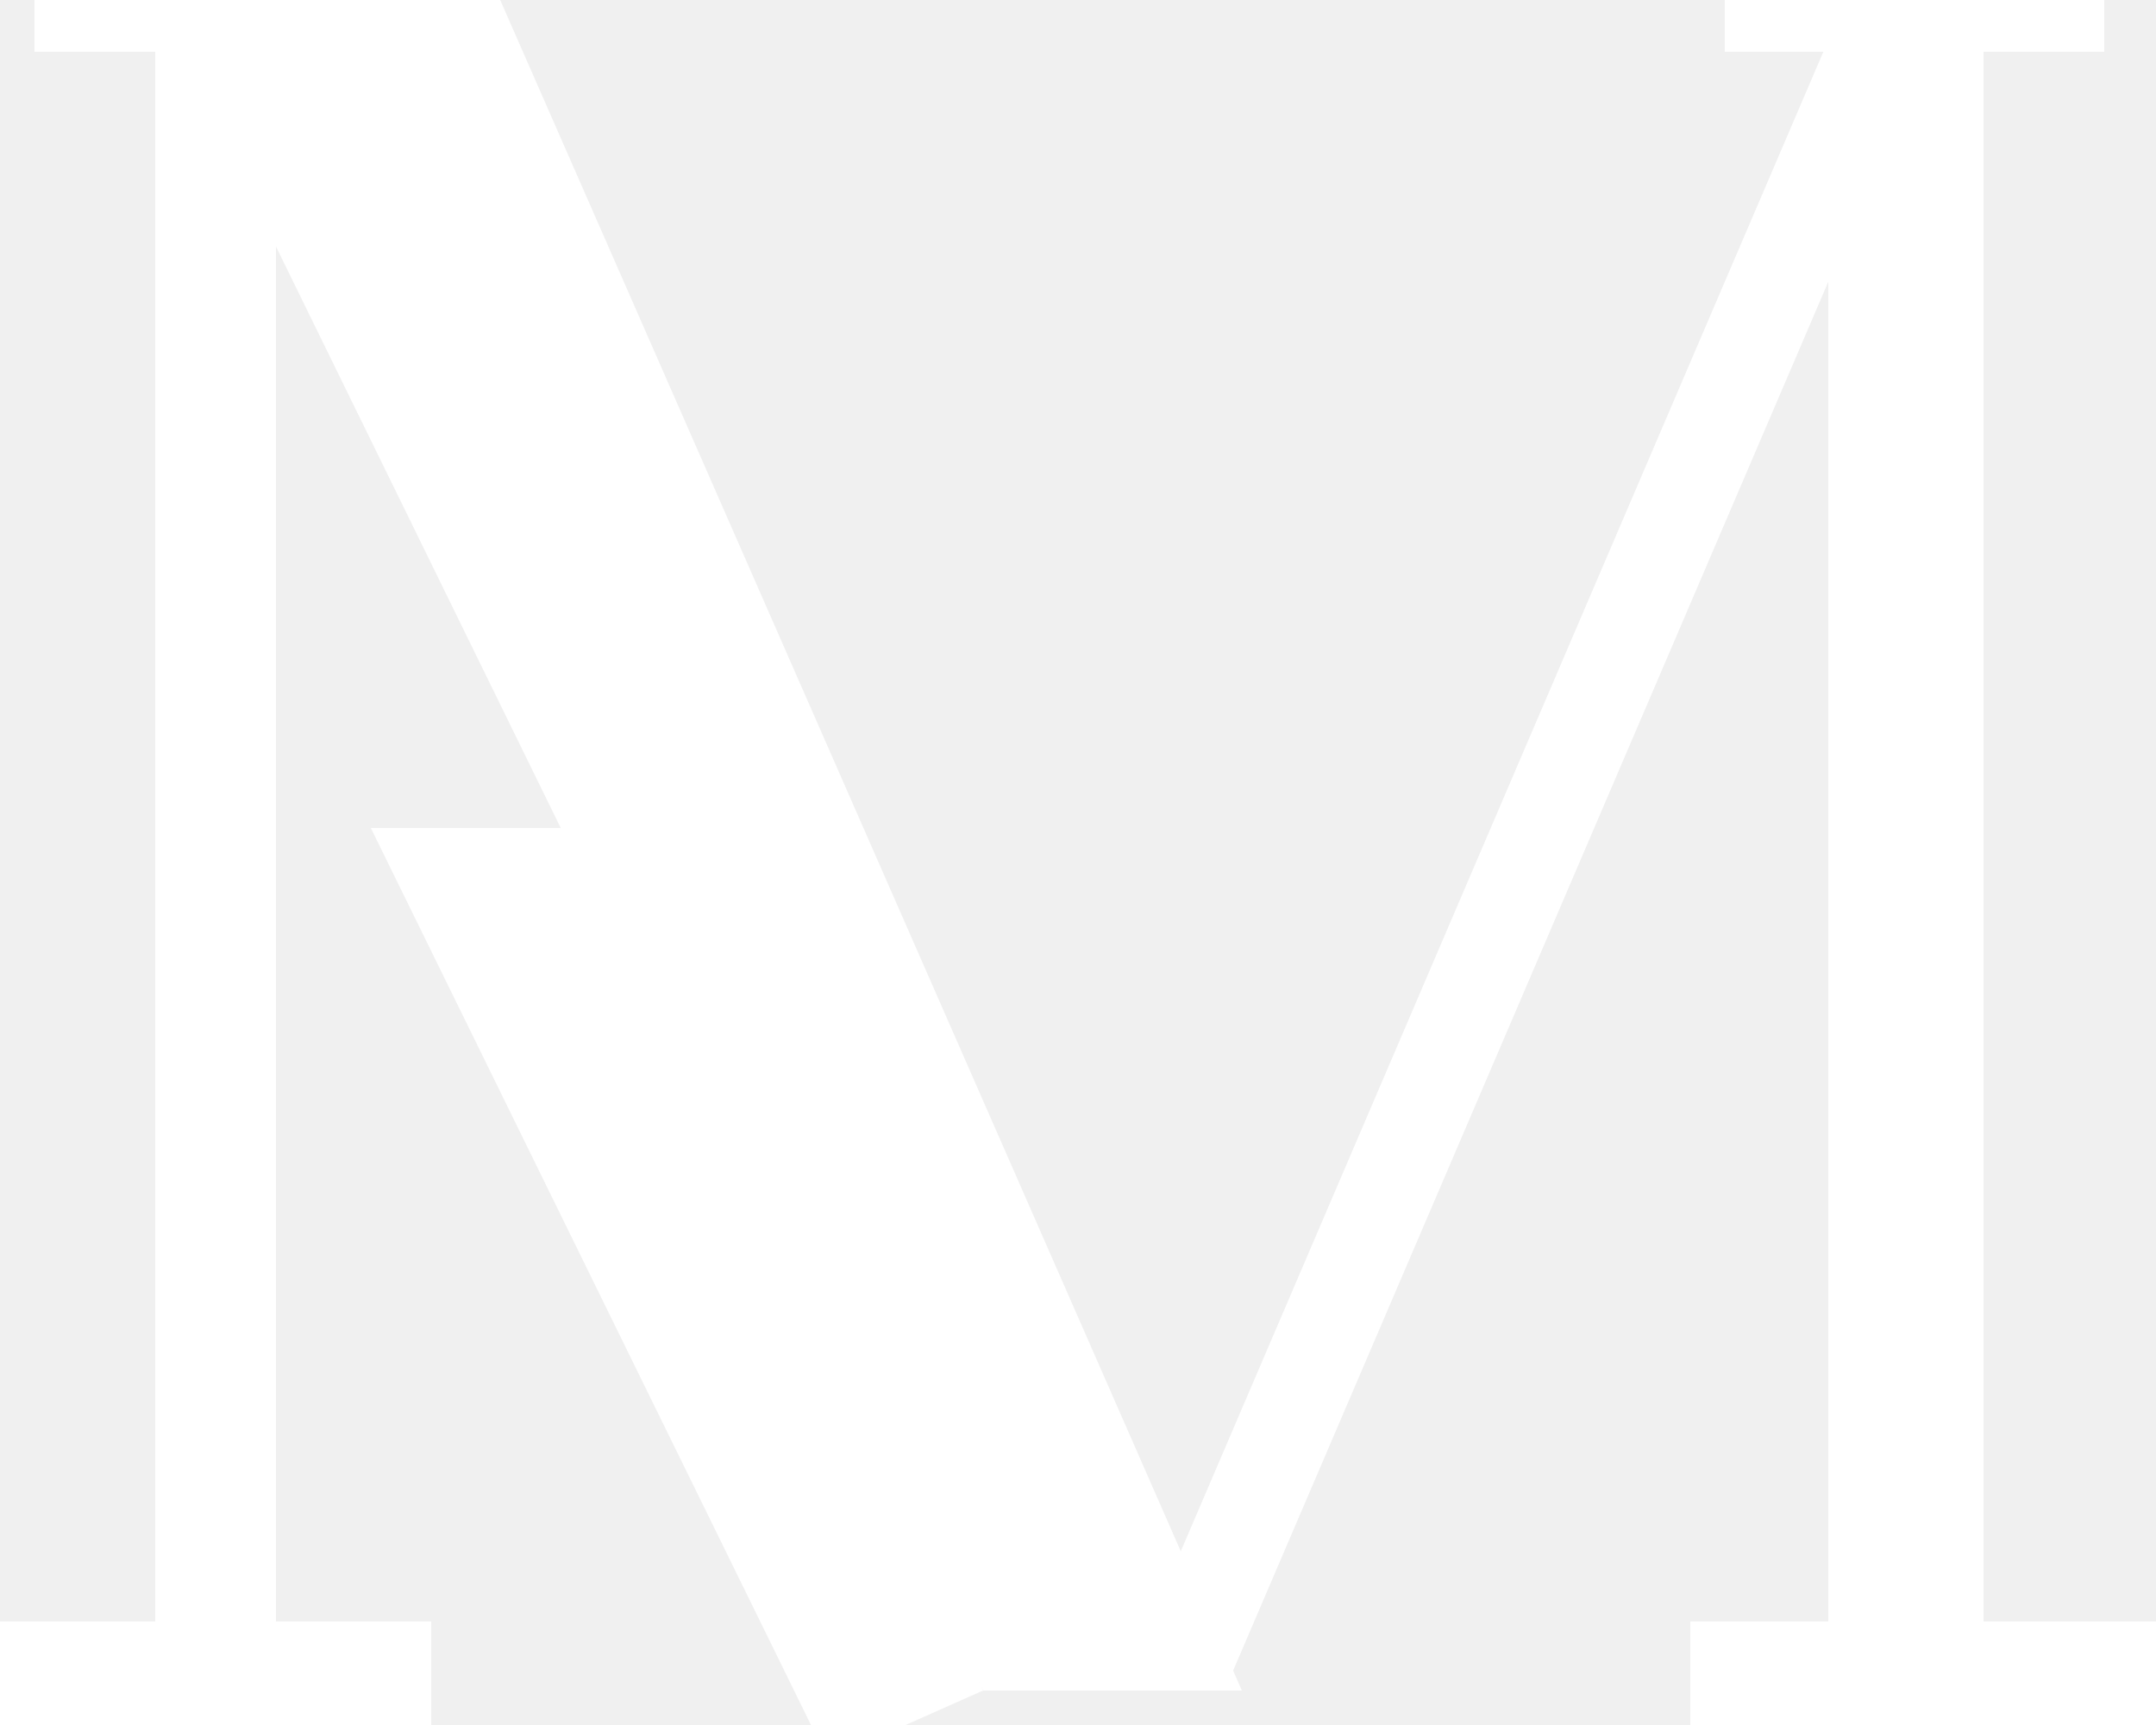
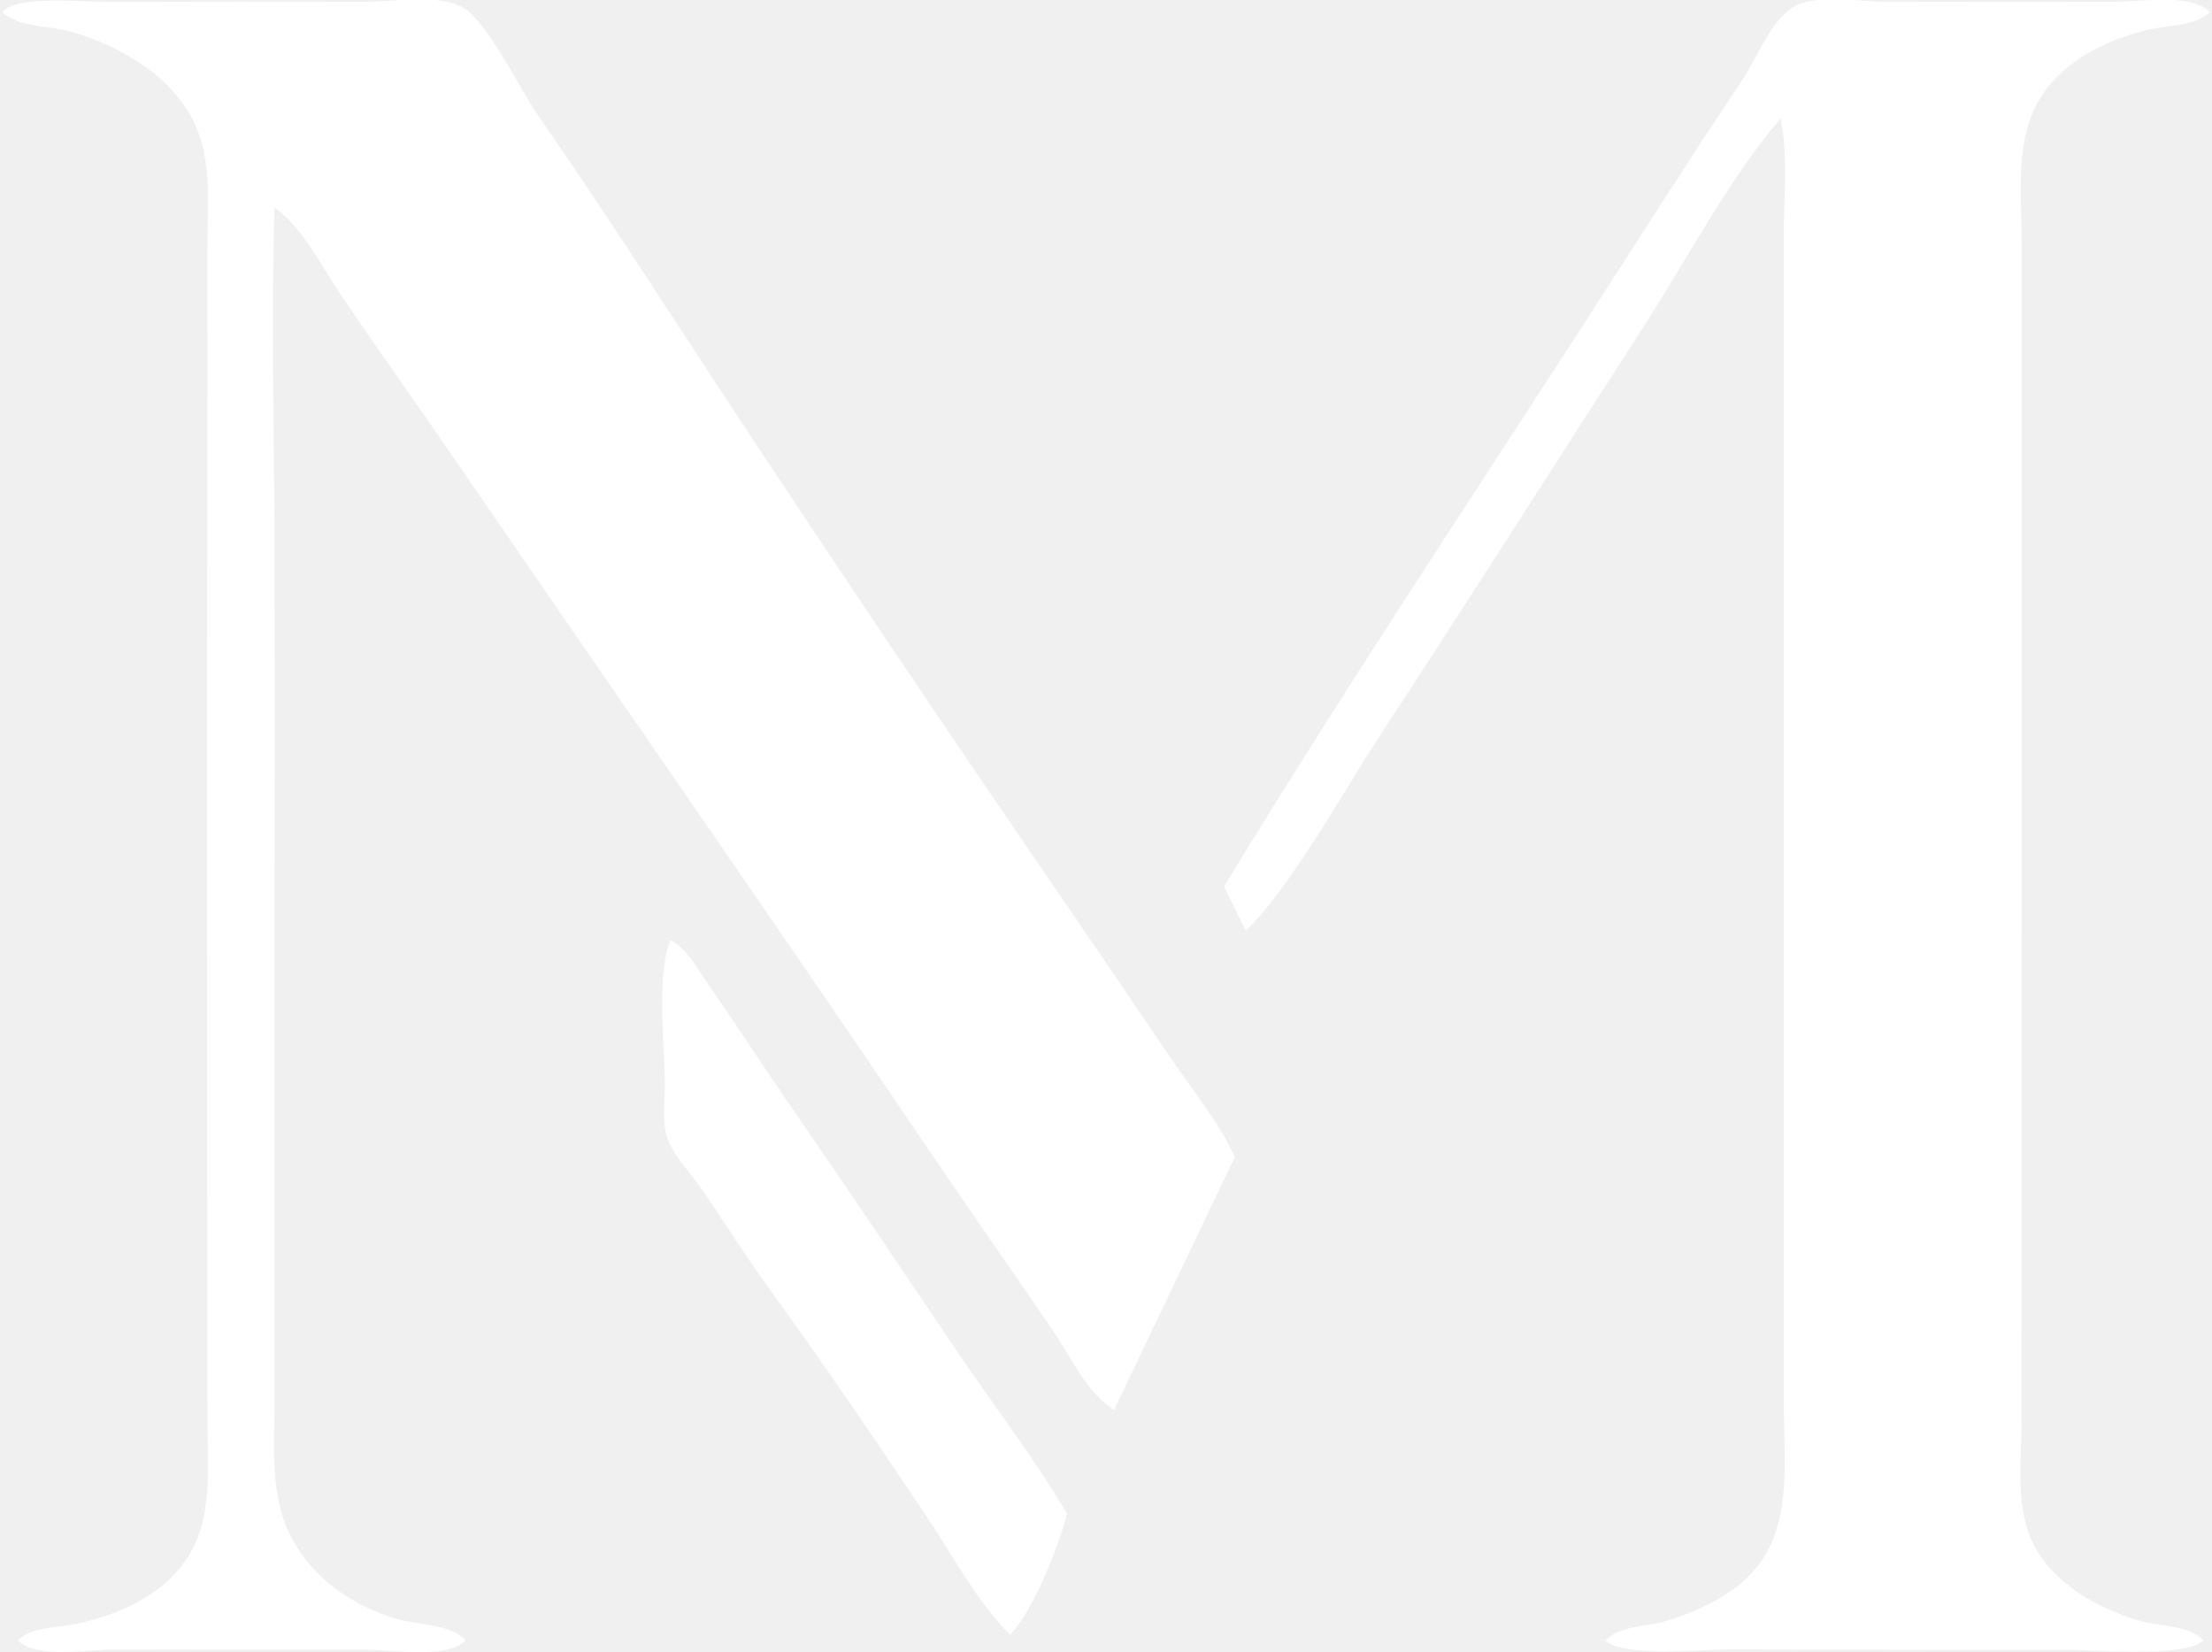
- <svg xmlns="http://www.w3.org/2000/svg" viewBox="0 0 250 200" width="250" height="200" role="img" aria-label="Mmako Inc. monogram">
-   <path d="M 43 96 L 71 96 L 114 196 L 96 204 Z" fill="#FFFFFF" />
-   <g fill="#FFFFFF">
-     <path d="M 18 0 L 32 0 L 32 194 L 18 194 Z" />
-     <path d="M 4 0 L 46 0 L 46 6 L 4 6 Z" />
-     <path d="M 0 188 L 50 188 L 50 200 L 0 200 Z" />
-     <path d="M 18 0 L 58 0 L 144 196 L 114 196 Z" />
-     <path d="M 214 0 L 226 0 L 142 196 L 130 196 Z" />
-     <path d="M 212 0 L 230 0 L 230 194 L 212 194 Z" />
-     <path d="M 200 0 L 244 0 L 244 6 L 200 6 Z" />
-     <path d="M 196 188 L 250 188 L 250 200 L 196 200 Z" />
-   </g>
+ <svg xmlns="http://www.w3.org/2000/svg" viewBox="334.300 304.297 358.500 268.425" width="359" height="268" role="img" aria-label="Mmako Inc. monogram">
+   <path d="M534.35 492.36C527.83 506.01 521.32 519.66 514.81 533.3C510.49 530.51 507.88 524.7 504.97 520.43C498.16 510.43 491.19 500.52 484.4 490.49C459.89 454.29 434.89 418.42 410.18 382.35C403.34 372.38 396.33 362.51 389.52 352.52C386.35 347.87 382.95 340.89 378.27 337.83C377.7 356.26 378.22 374.8 378.26 393.23C378.34 425.96 378.22 458.7 378.25 491.43C378.27 504.83 378.27 518.23 378.27 531.64C378.27 539.25 377.37 547.58 381.14 554.51C384.68 561.02 390.99 565.38 398 567.5C401.48 568.56 406.83 568.37 409.29 570.92C406.31 573.89 397.48 572.29 393.23 572.31C379.52 572.37 365.8 572.26 352.09 572.31C347.82 572.32 339.88 573.77 336.82 570.92C339.25 568.8 343.18 569.04 346.38 568.34C354.46 566.57 362.78 562.51 365.98 554.37C368.29 548.45 367.6 541.6 367.6 535.38C367.59 524.16 367.58 512.94 367.58 501.71C367.58 462.12 367.54 422.54 367.59 382.95C367.61 370.17 367.6 357.39 367.59 344.61C367.58 337.92 368.45 330.44 365.47 324.22C361.78 316.53 353.47 311.74 345.58 309.39C342.1 308.36 336.97 308.66 334.3 306.26C336.53 303.66 347.29 304.74 351.15 304.73C365.18 304.69 379.21 304.68 393.23 304.71C397.69 304.73 406.08 303.18 409.73 306.15C413.6 309.31 418.25 318.99 421.37 323.48C431.89 338.64 441.82 354.2 451.97 369.61C469.75 396.59 487.81 423.46 506.1 450.1C512.19 458.98 518.23 467.89 524.28 476.8C527.75 481.89 531.75 486.75 534.35 492.36Z M692.8 306.26C690.44 308.48 685.93 308.26 682.64 309.07C674.68 311.04 666.46 315.52 663.62 323.72C661.44 330 662.28 337.13 662.27 343.67C662.26 355.2 662.27 366.74 662.27 378.27C662.27 417.55 662.27 456.83 662.26 496.1C662.25 509.19 662.25 522.29 662.25 535.38C662.25 541.95 661.14 549.6 664.34 555.63C667.67 561.92 674.65 565.75 681.22 567.79C684.53 568.82 689.44 568.5 691.73 570.92C688.96 573.6 674.64 572.34 670.04 572.35C651.65 572.37 633.26 572.31 614.87 572.28C610.35 572.28 597.72 573.57 594.93 570.92C597.43 568.57 601.4 568.91 604.7 567.89C611.38 565.82 618.44 562.35 621.59 555.69C624.91 548.67 623.85 540.11 623.86 532.57C623.87 518.55 623.85 504.52 623.85 490.49C623.85 453.08 623.82 415.68 623.85 378.27C623.86 366.43 623.86 354.58 623.85 342.74C623.84 336.39 624.61 329.49 623.28 323.31C615.22 332.44 607.64 346.78 600.87 357.27C586.54 379.43 572.44 401.75 557.97 423.8C551.99 432.9 543.72 448.13 536.31 455.37C535.17 453.05 534.02 450.73 532.88 448.41C553.78 414.07 576.21 380.64 597.92 346.8C604.24 336.95 610.59 327.1 617.08 317.35C619.34 313.94 621.65 308.06 625.06 305.72C628.58 303.3 635.98 304.7 640.12 304.7C652.59 304.73 665.05 304.72 677.52 304.71C681.82 304.71 689.81 303.33 692.8 306.26Z" fill="#FFFFFF" fill-rule="evenodd" stroke="#FFFFFF" stroke-width="0.25" stroke-linejoin="round" />
+   <path d="M442.8 457.29C445.38 458.69 446.68 461.32 448.43 463.83C452.91 470.27 457.16 476.88 461.62 483.34C470.93 496.81 480.06 510.42 489.22 524C495.14 532.76 501.69 541.24 507.07 550.34C505.8 555.62 501.6 565.97 497.97 569.86C492.59 564.44 488.6 556.84 484.33 550.47C476.11 538.2 467.76 525.91 459.1 513.95C455.15 508.49 451.55 502.79 447.74 497.24C445.96 494.65 442.93 491.71 442.17 488.59C441.54 485.98 442 482.88 441.97 480.2C441.9 473.69 440.62 463.08 442.8 457.29Z" fill="#FFFFFF" fill-rule="evenodd" stroke="#FFFFFF" stroke-width="0.25" stroke-linejoin="round" />
</svg>
